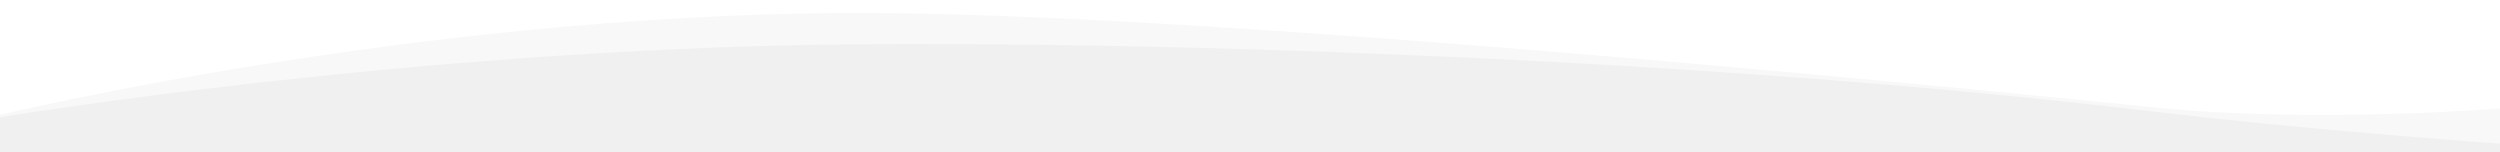
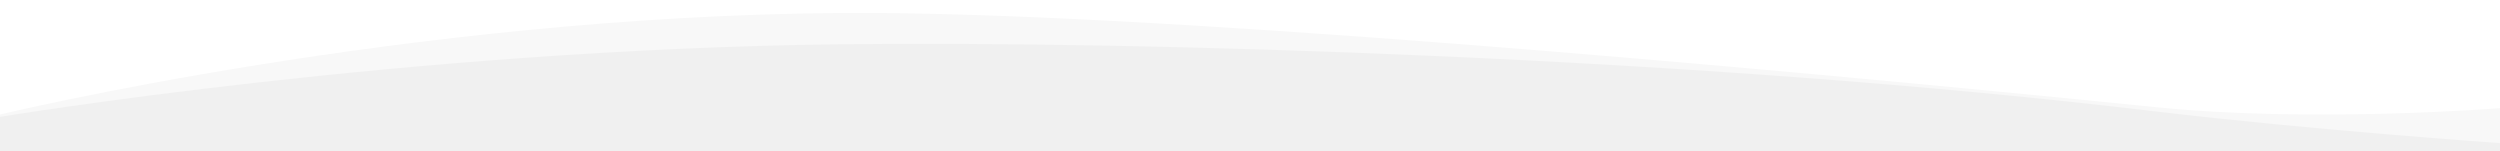
- <svg xmlns="http://www.w3.org/2000/svg" version="1.1" id="Layer_1" x="0px" y="0px" viewBox="0 0 1879.8 113.9" enable-background="new 0 0 1879.8 113.9" xml:space="preserve">
-   <path opacity="0.5" fill="#FFFFFF" d="M0,0l1879.8,0v108c0,0-141-9.8-259.8-24c-342-41-765.9-53.2-987.9-50.6  C306.8,37.2,0,88.2,0,88.2L0,0z" />
-   <path fill="#FFFFFF" d="M0,0l1879.8,0v81.6c0,0-140.3,11.3-258.3-0.7c-304-30.8-767.3-72.8-989.3-71.1C306.8,12.1,0,86.4,0,86.4L0,0  z" />
+ <svg xmlns="http://www.w3.org/2000/svg" width="1888" height="114" viewBox="0 0 1888 114" fill="none">
+   <path opacity="0.5" d="M0 0H1888V108.095C1888 108.095 1746.38 98.286 1627.07 84.074C1283.57 43.038 857.826 30.827 634.857 33.429C308.138 37.233 0 88.277 0 88.277V0Z" fill="white" />
+   <path d="M0 0H1888V81.672C1888 81.672 1747.09 92.982 1628.57 80.971C1323.25 50.144 857.926 8.107 634.958 9.809C308.138 12.111 0 86.476 0 86.476V0Z" fill="white" />
</svg>
